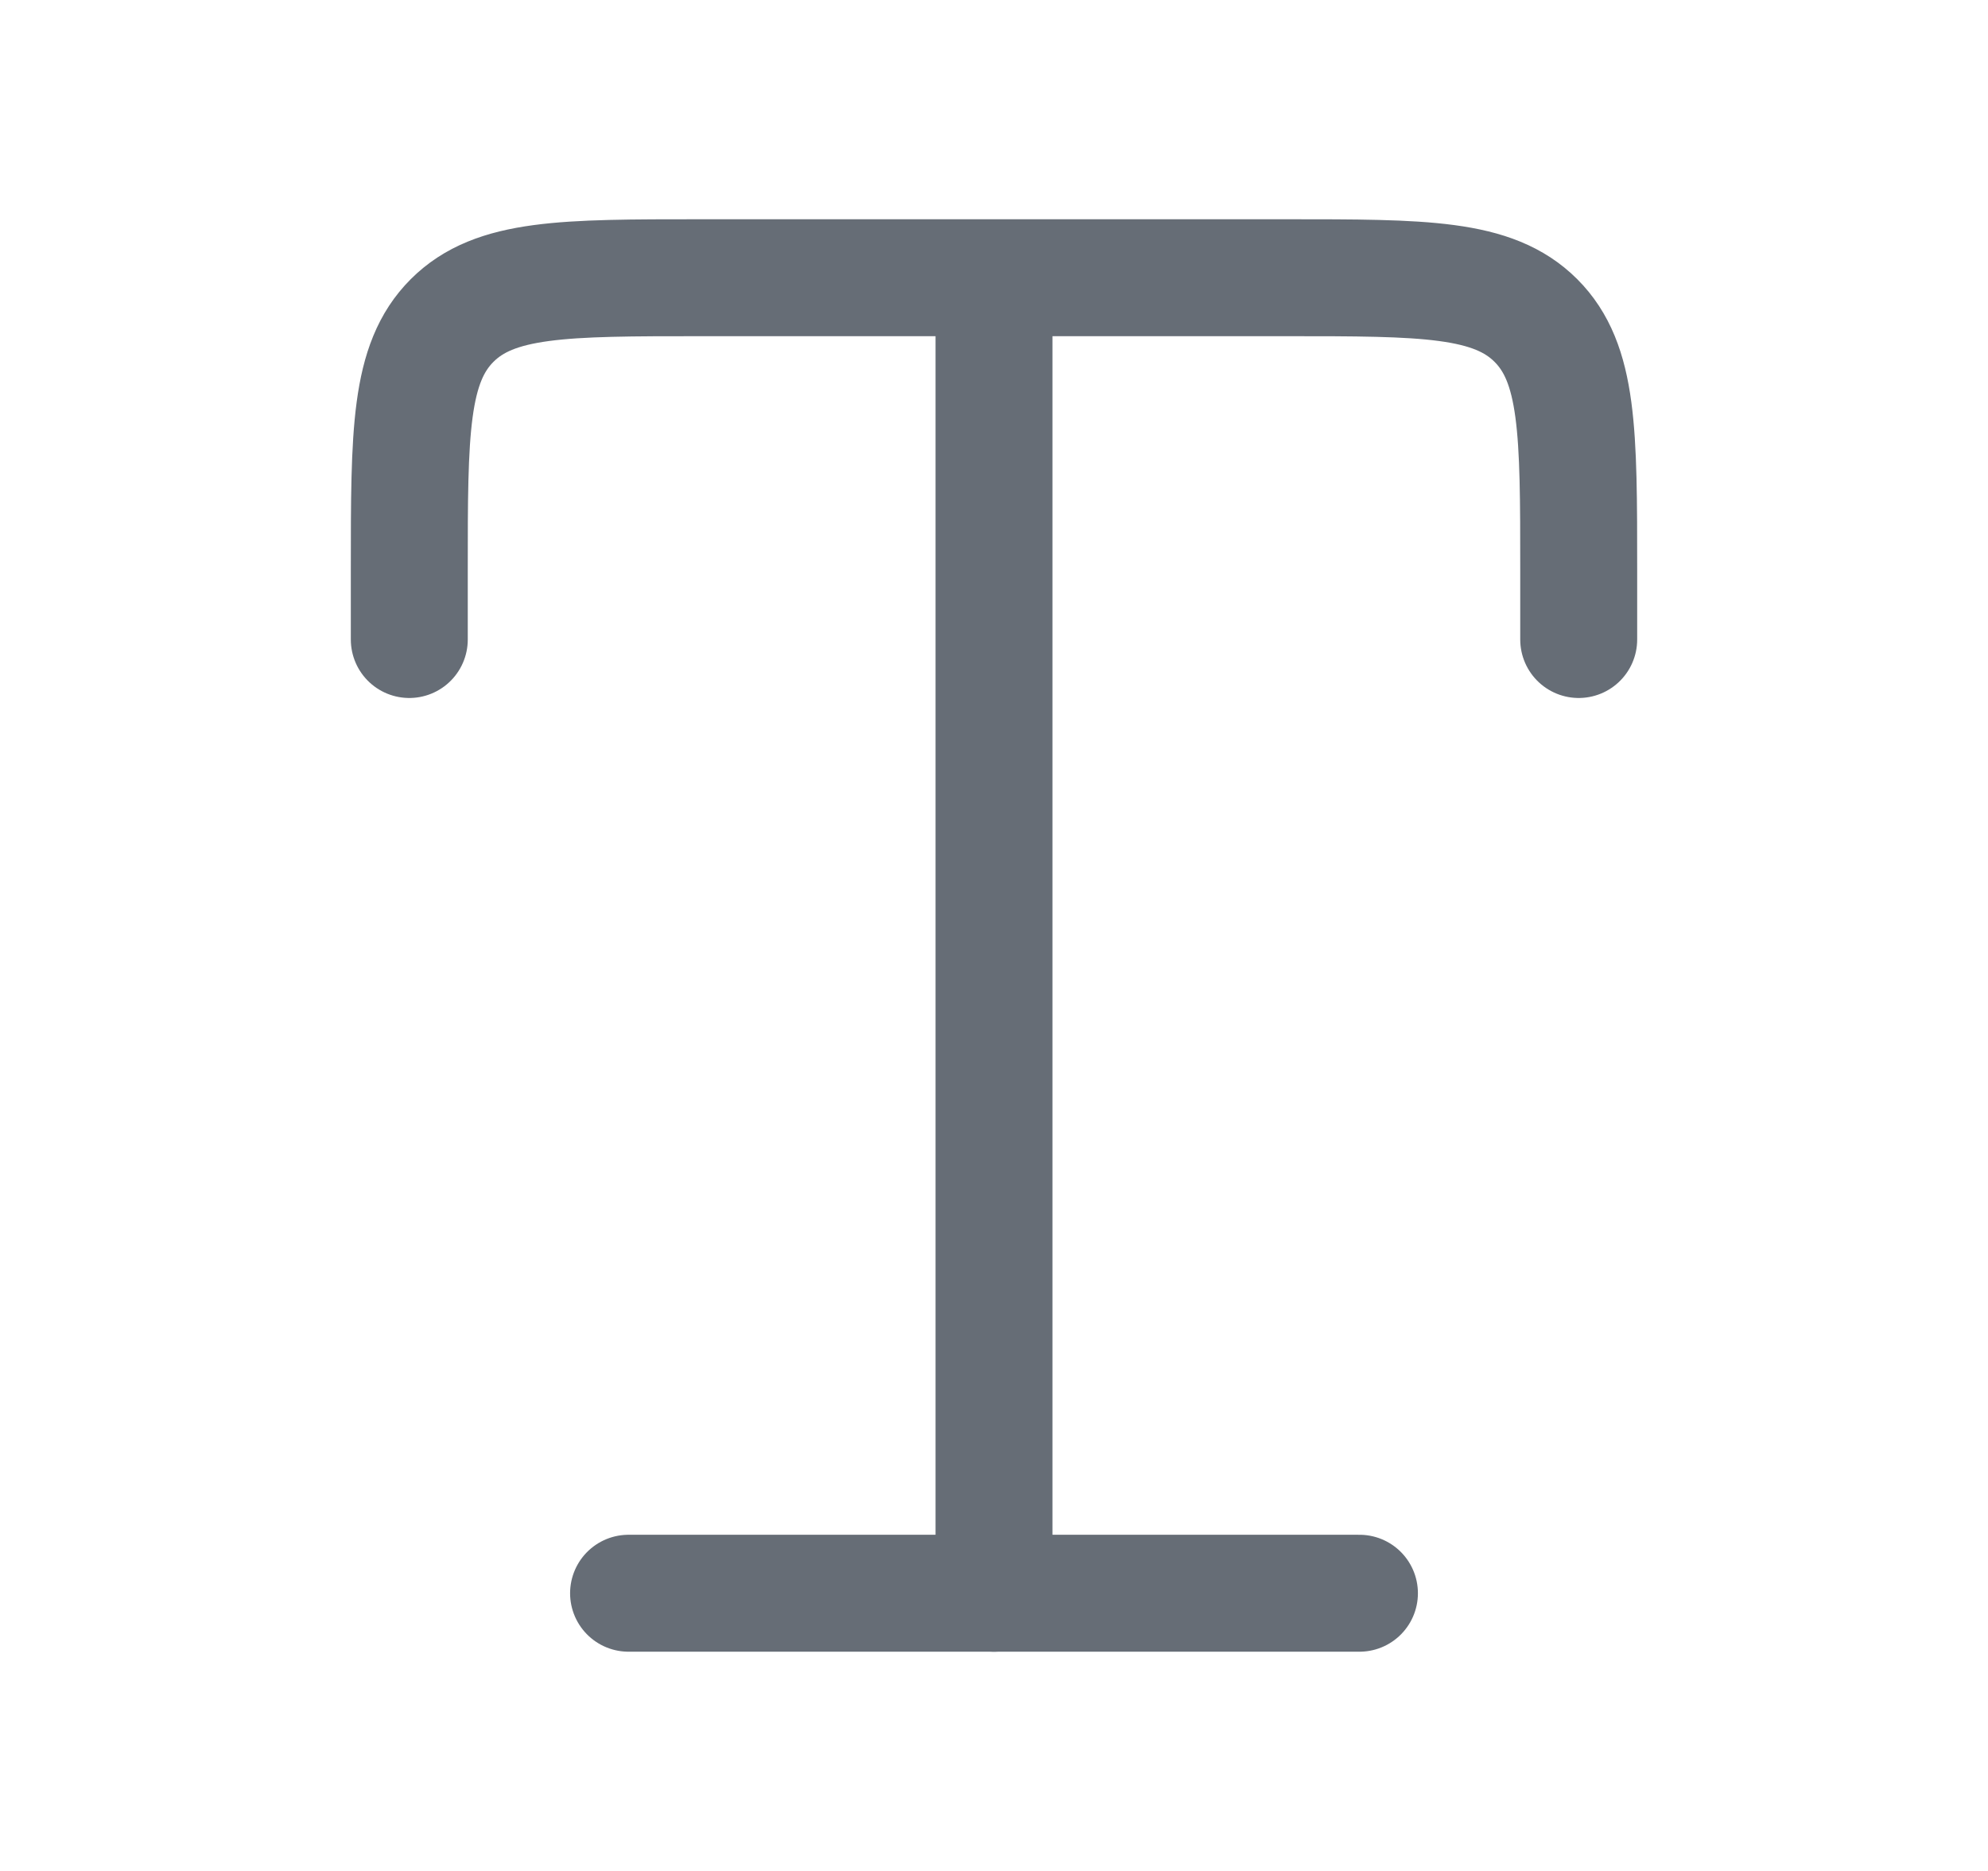
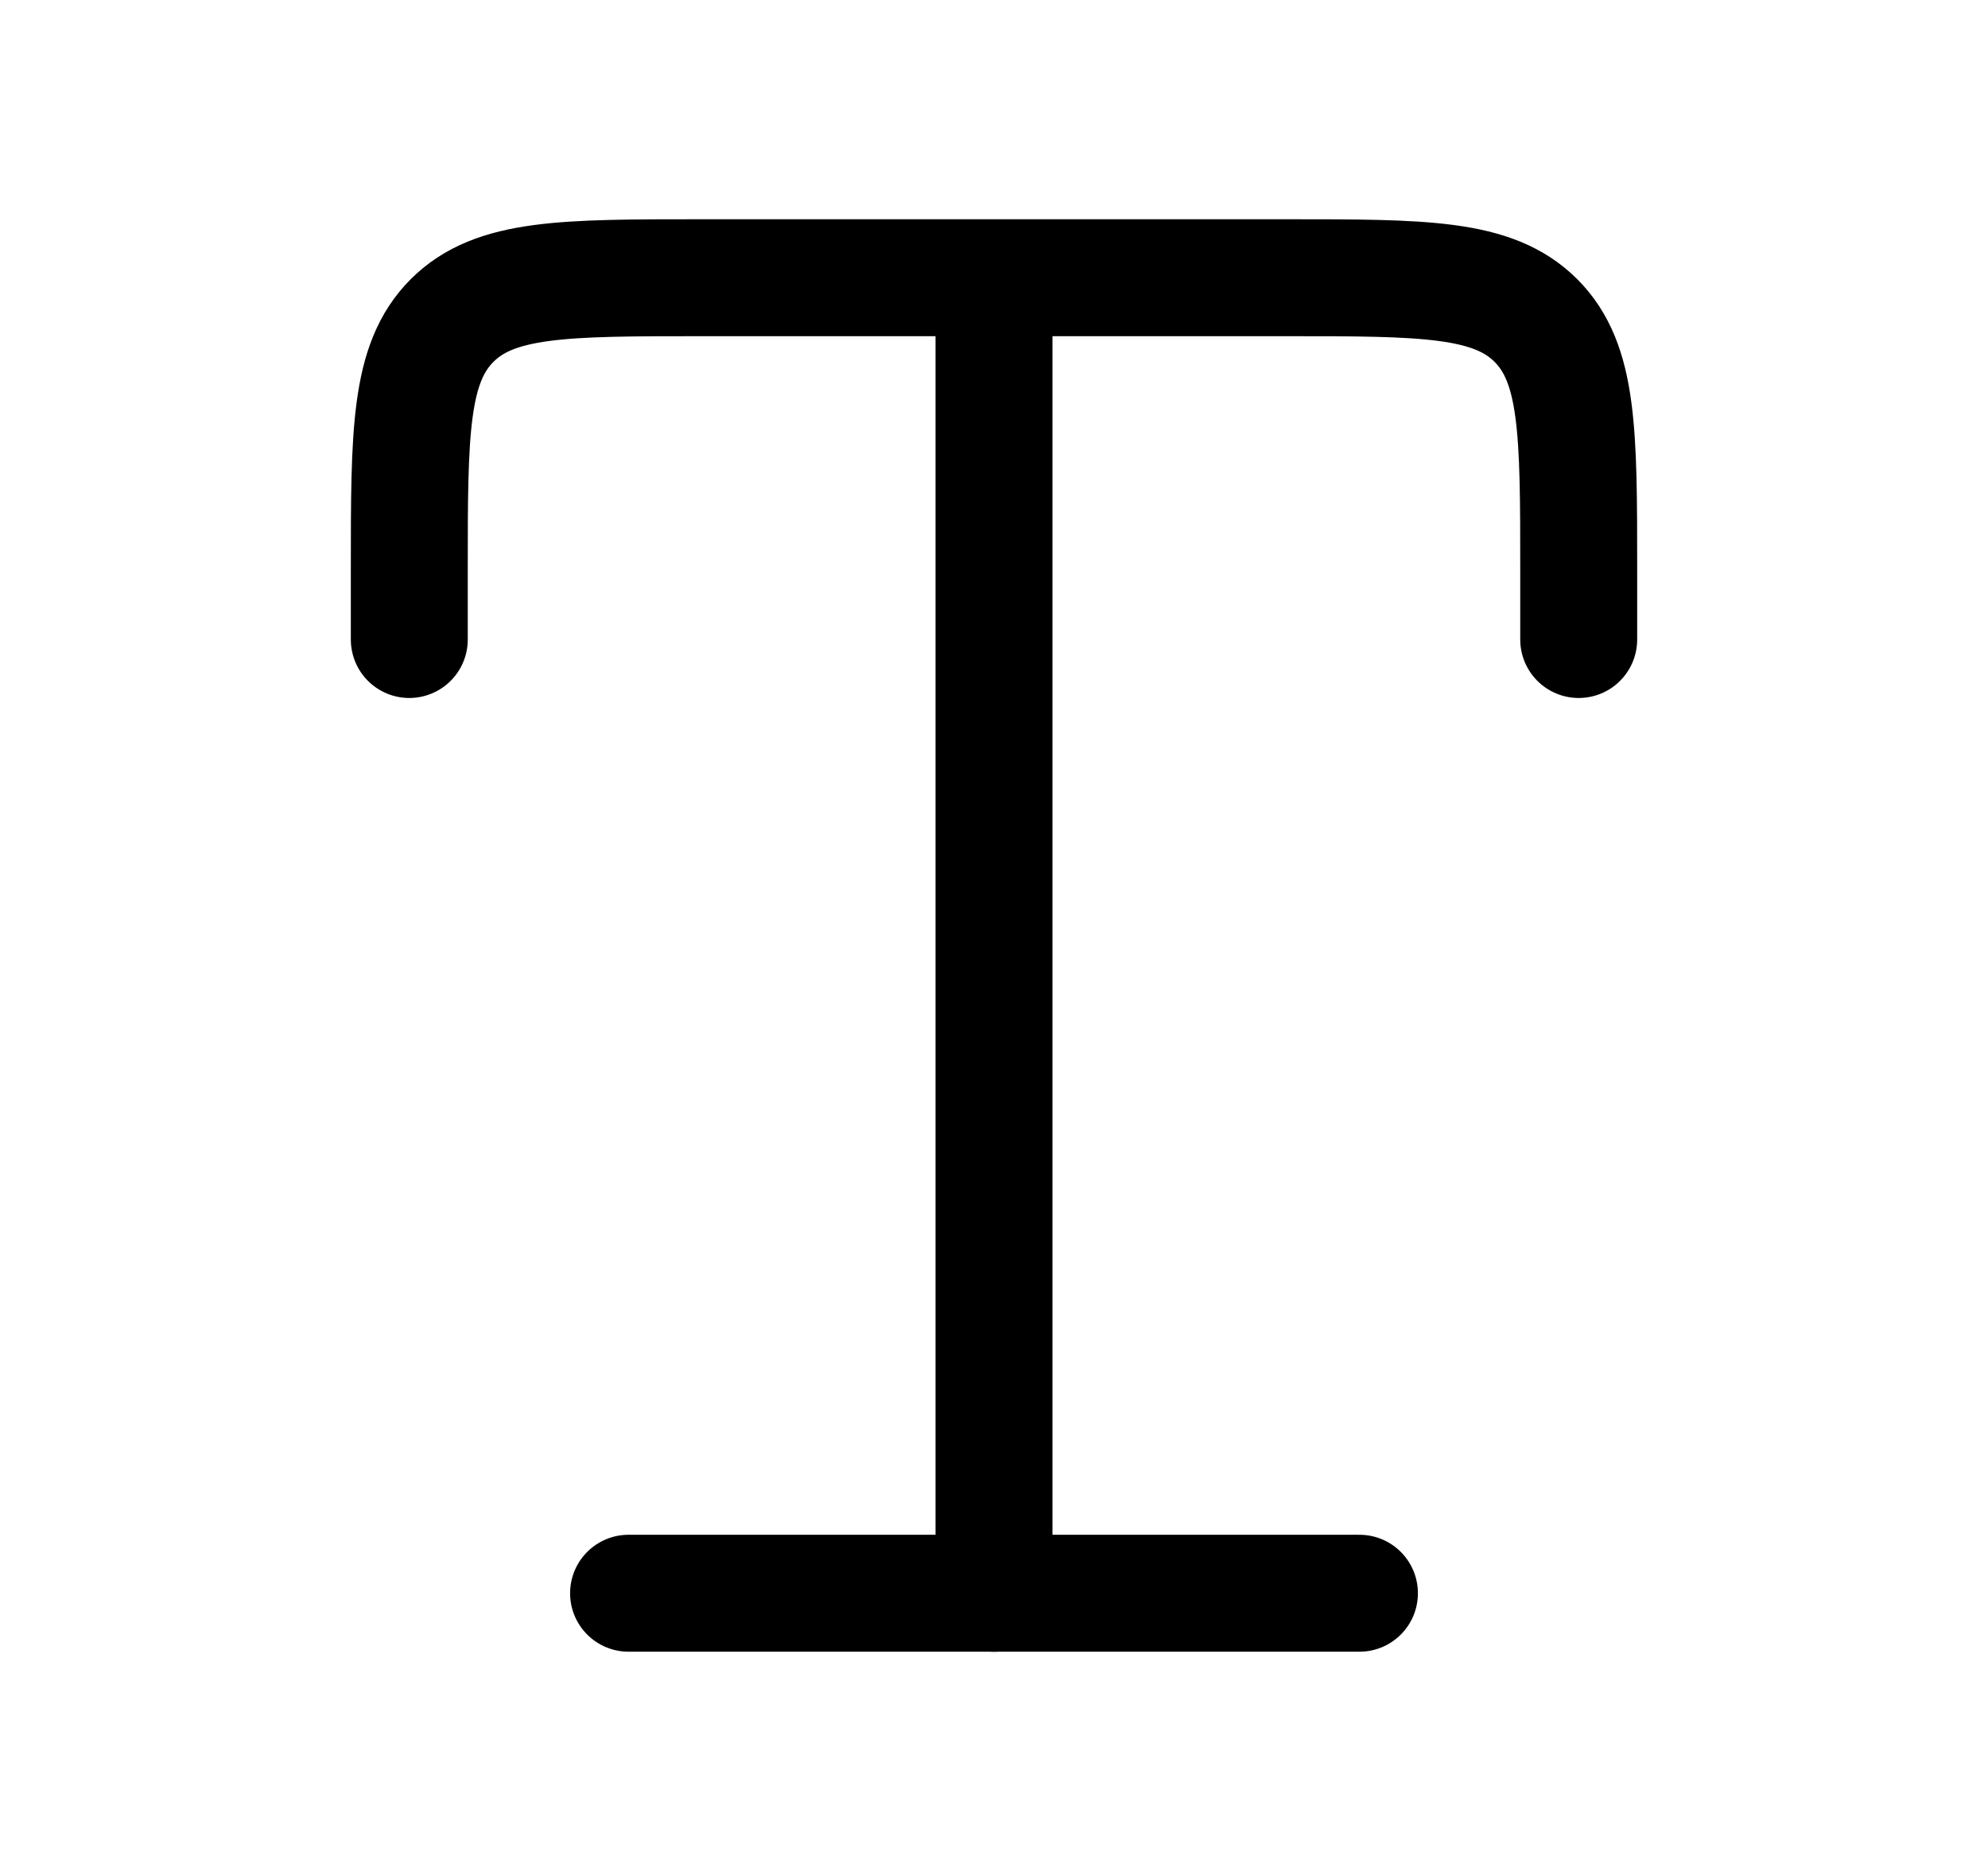
<svg xmlns="http://www.w3.org/2000/svg" width="17" height="16" viewBox="0 0 17 16" fill="none">
-   <path d="M8.5 2.375H6C4.821 2.375 4.232 2.375 3.866 2.741C3.5 3.107 3.5 3.696 3.5 4.875V5.469M8.5 2.375H11C12.178 2.375 12.768 2.375 13.134 2.741C13.5 3.107 13.5 3.696 13.5 4.875V5.469M8.5 2.375V13.625" stroke="#666D76" stroke-linecap="round" stroke-linejoin="round" />
-   <path d="M5.375 13.625H11.625" stroke="#666D76" stroke-linecap="round" stroke-linejoin="round" />
+   <path d="M8.5 2.375H6C4.821 2.375 4.232 2.375 3.866 2.741C3.5 3.107 3.5 3.696 3.5 4.875V5.469M8.5 2.375H11C12.178 2.375 12.768 2.375 13.134 2.741C13.5 3.107 13.5 3.696 13.5 4.875V5.469M8.5 2.375V13.625" stroke="currentColor" stroke-linecap="round" stroke-linejoin="round" />
+   <path d="M5.375 13.625H11.625" stroke="currentColor" stroke-linecap="round" stroke-linejoin="round" />
</svg>
